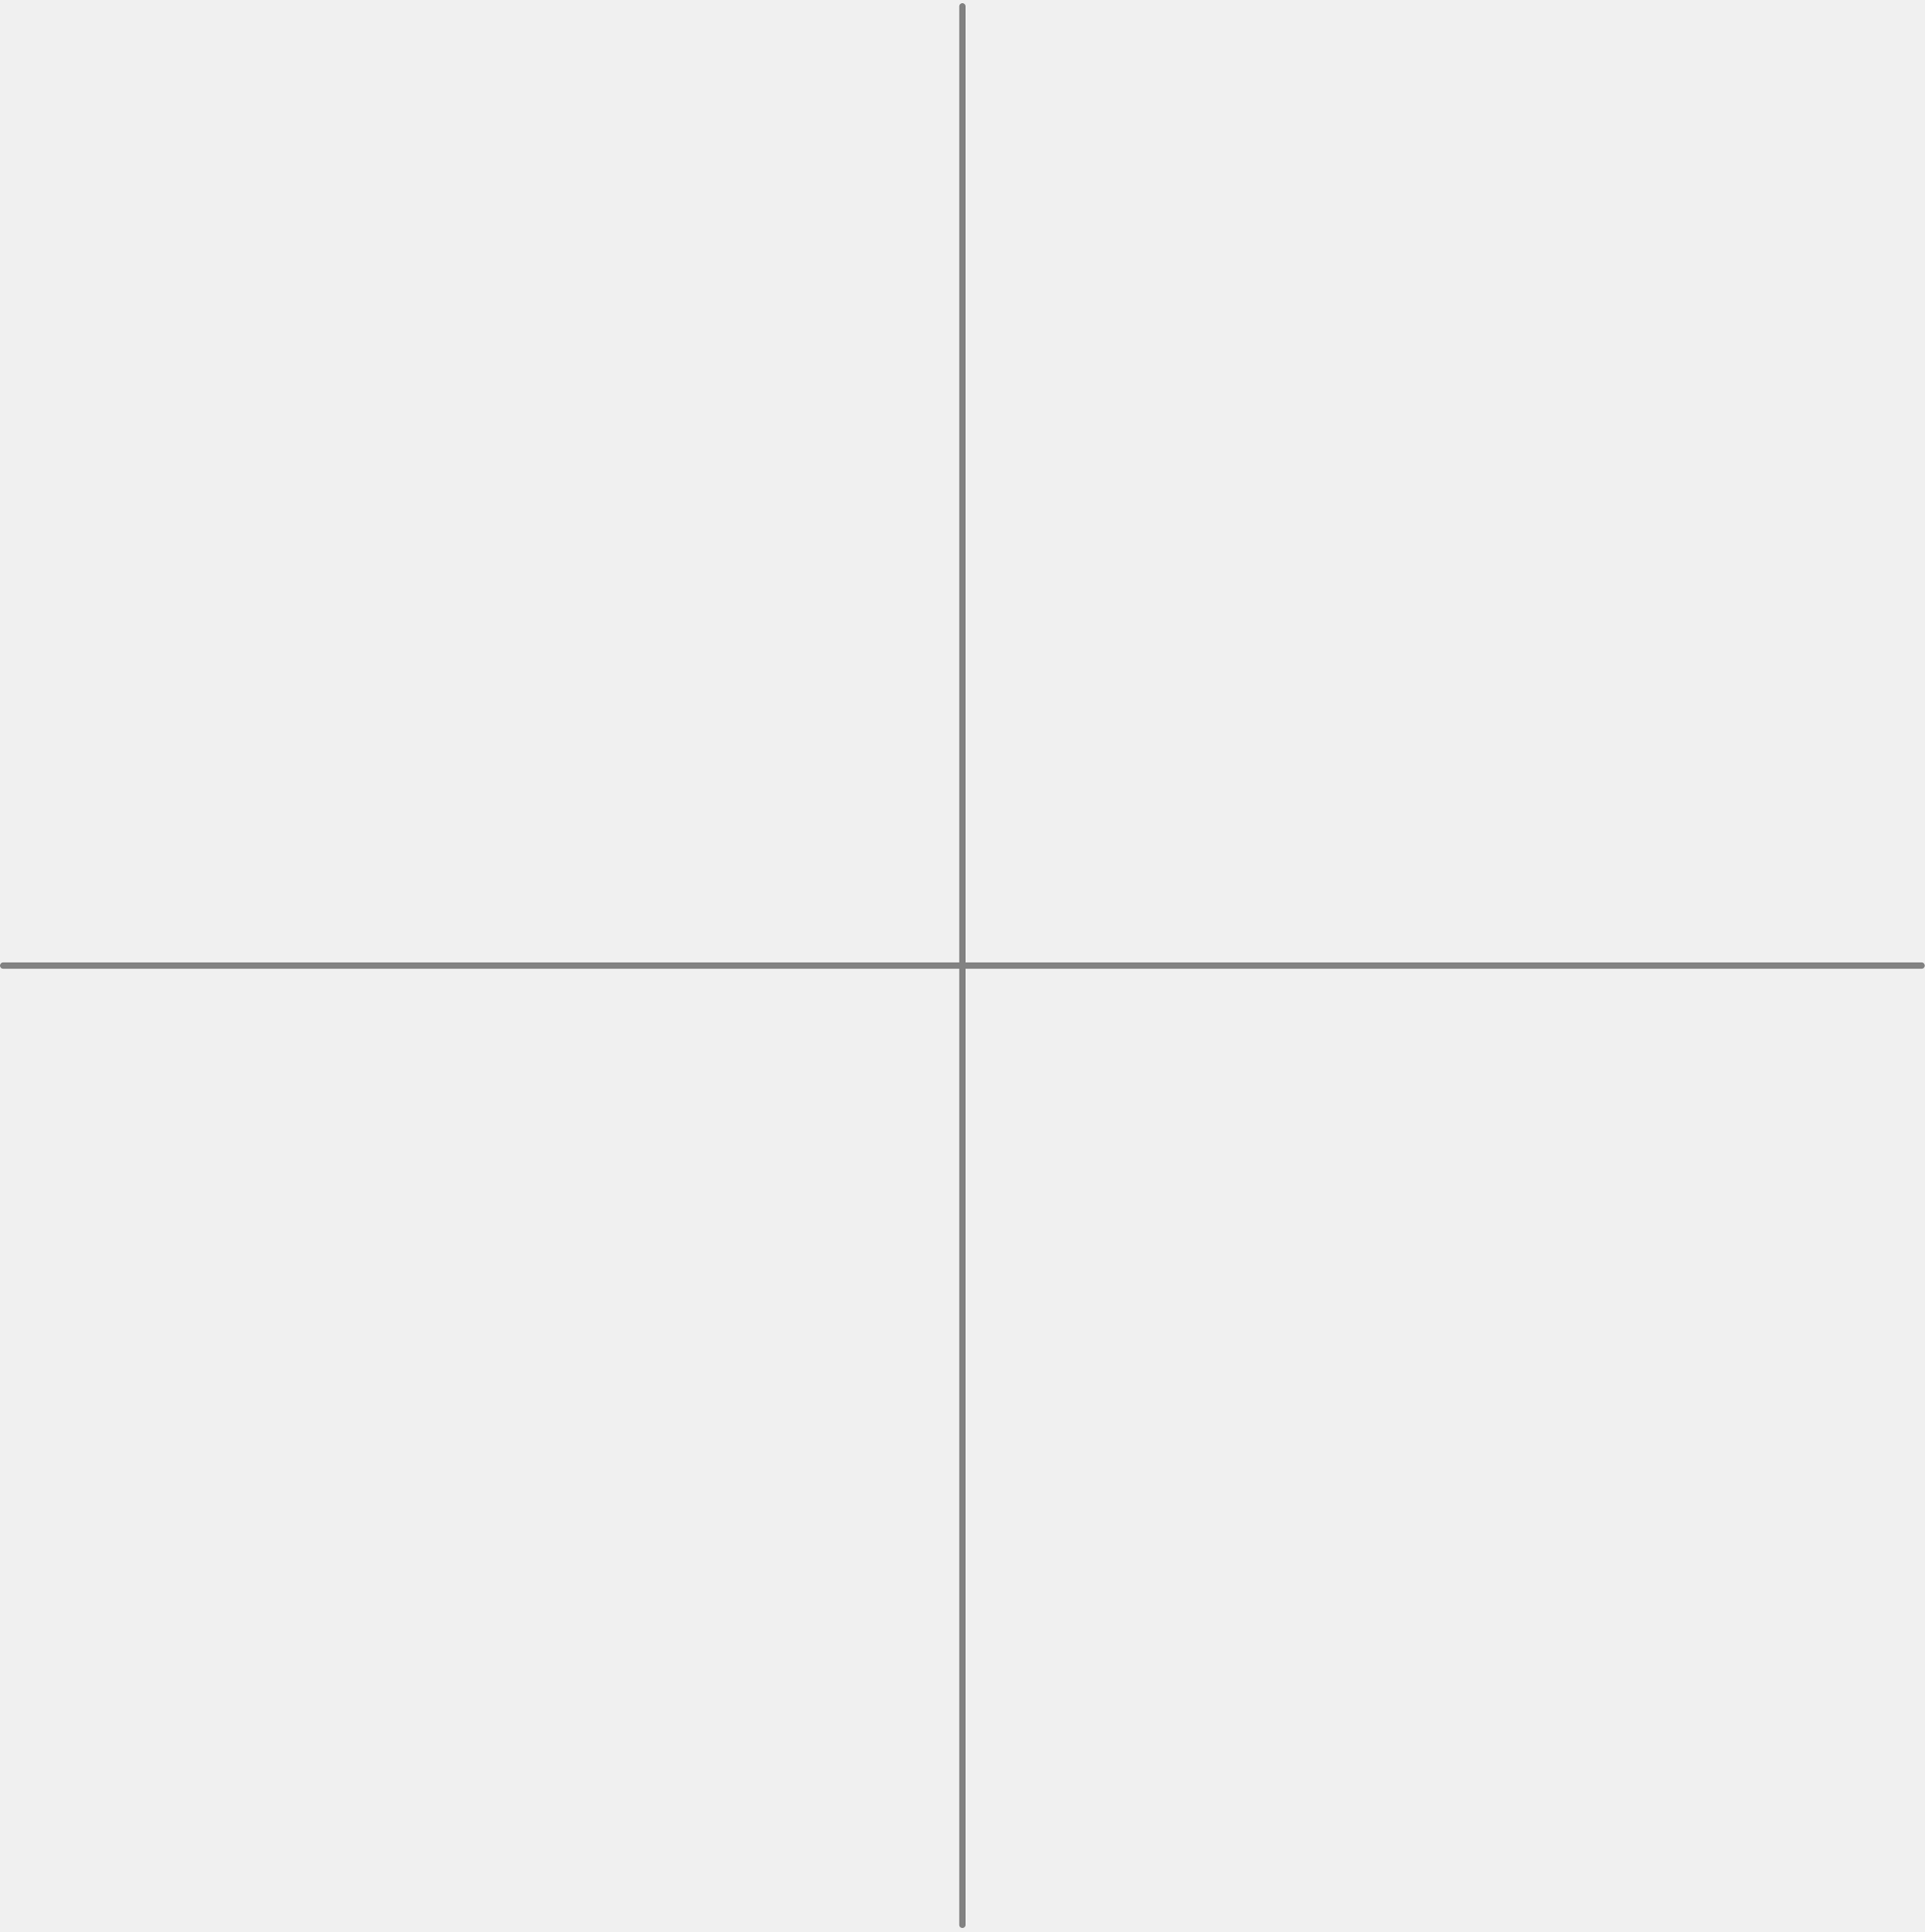
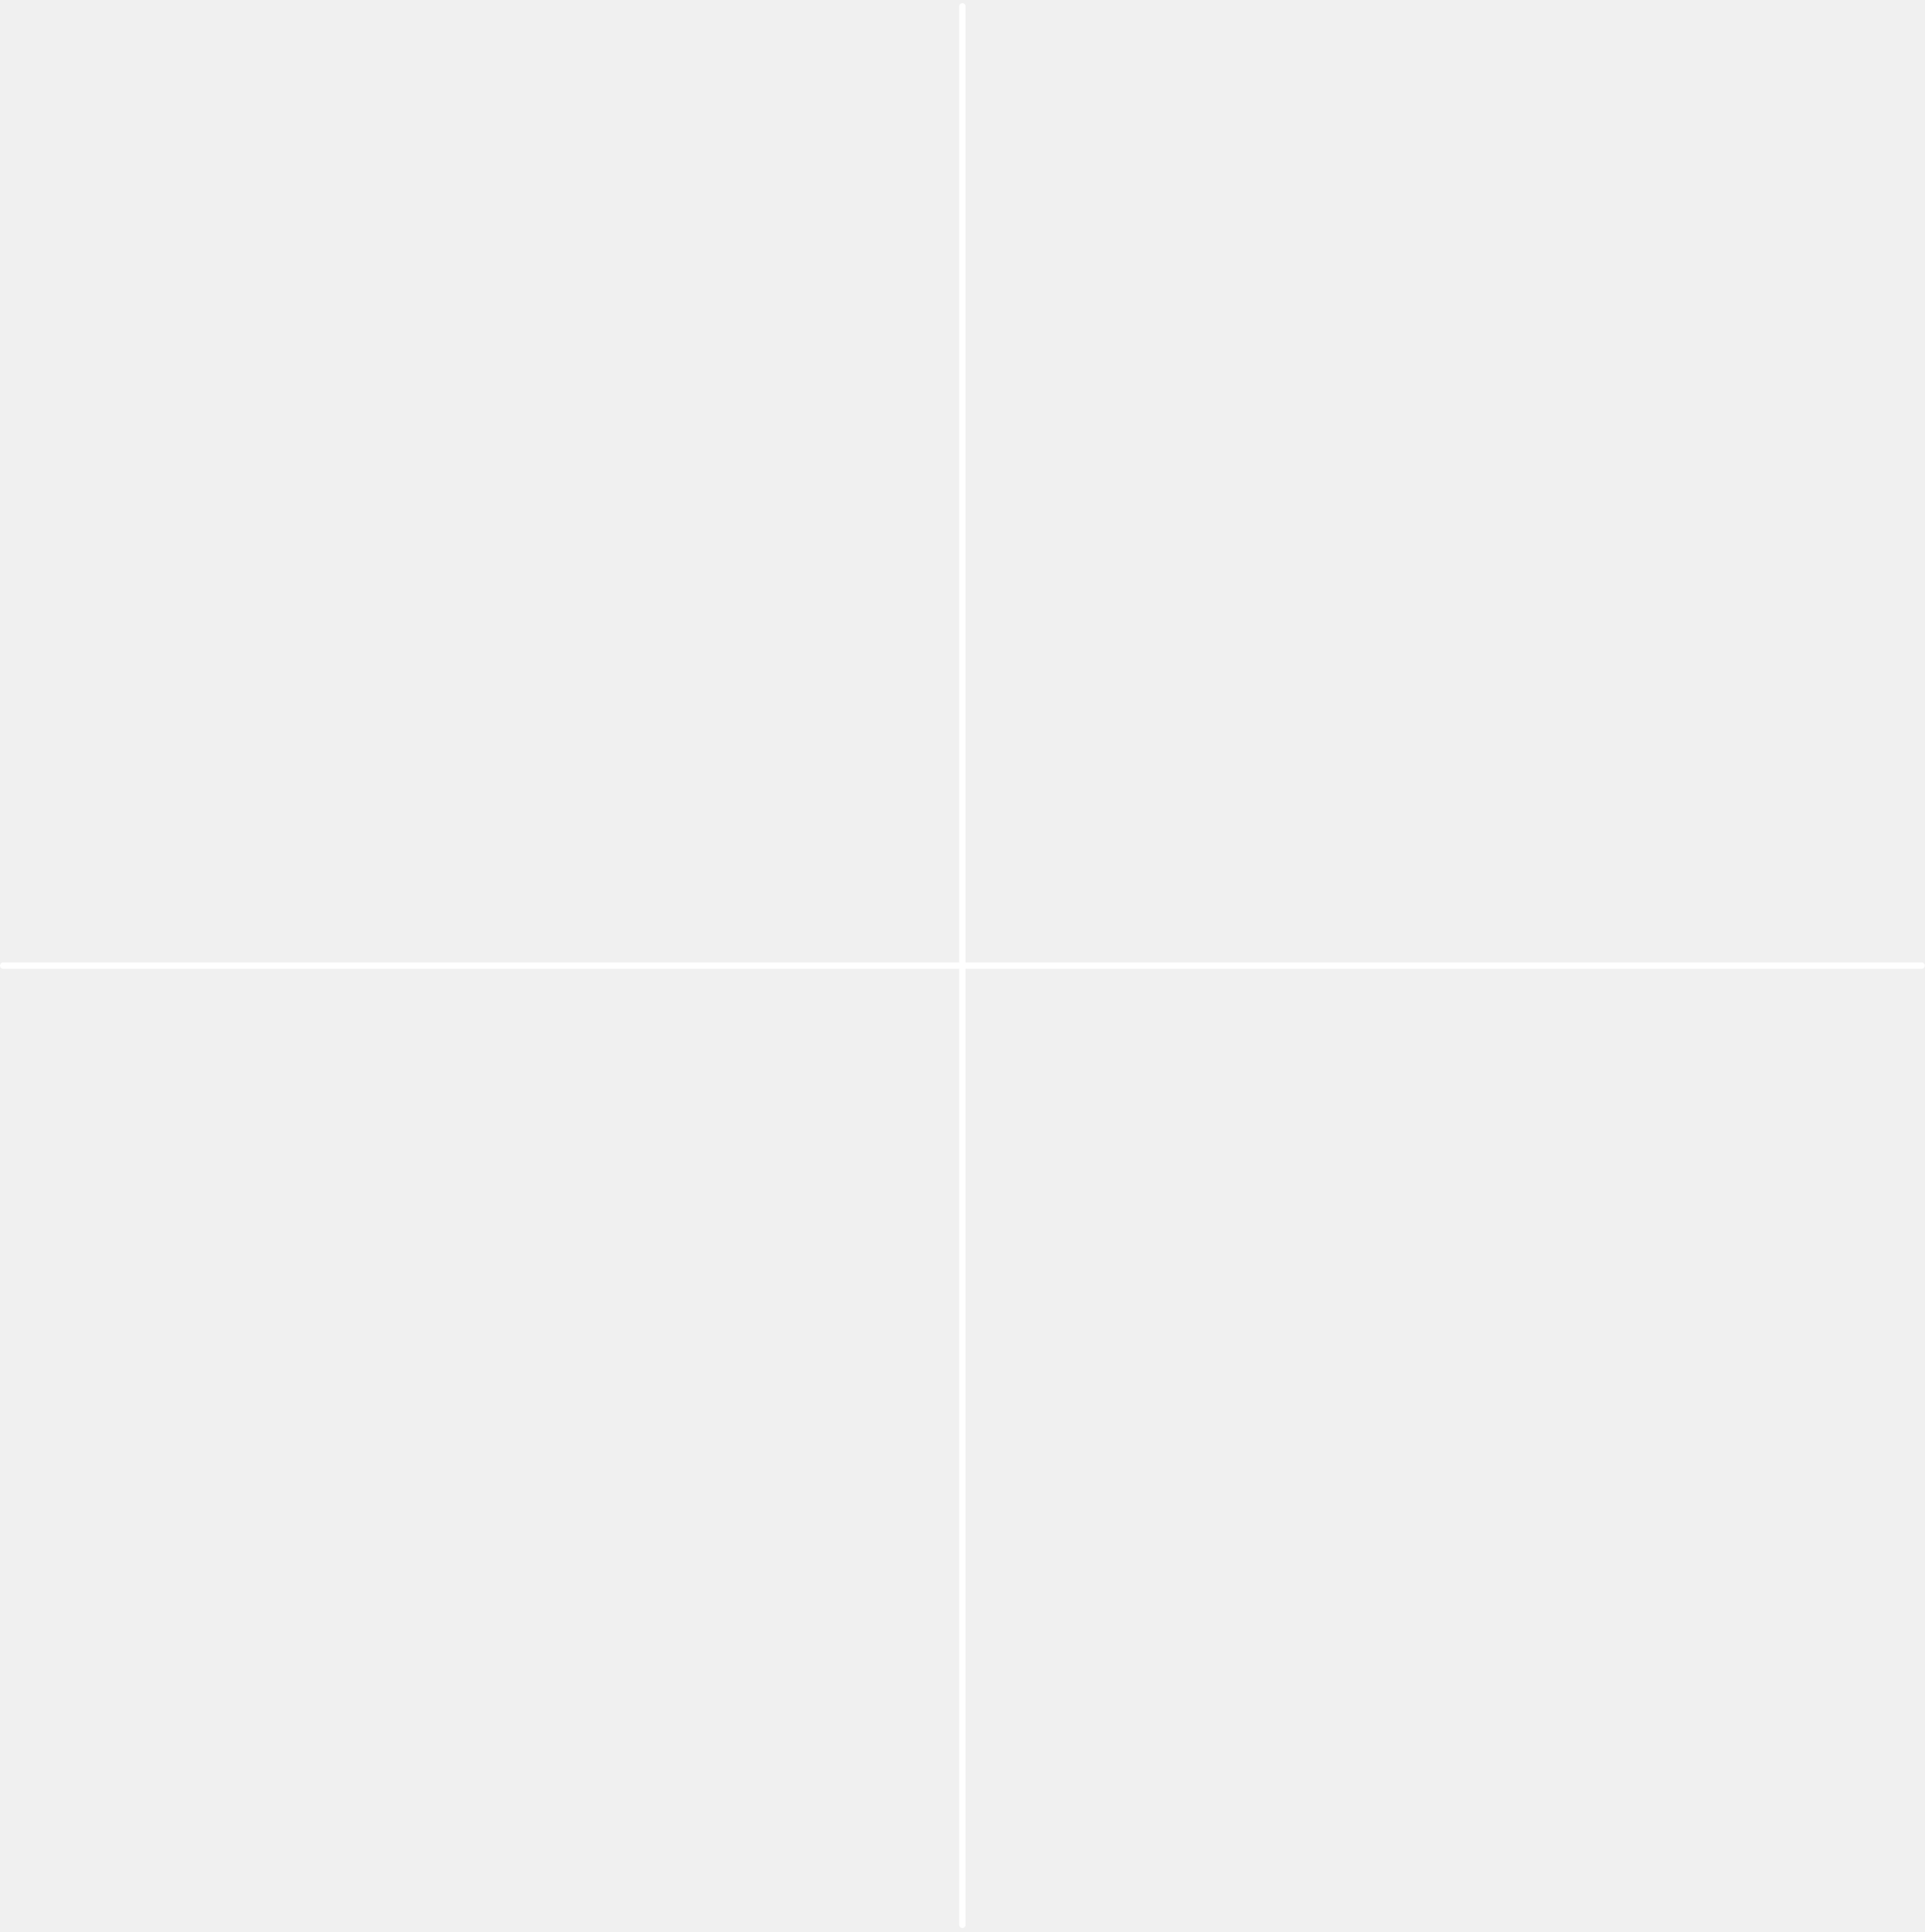
<svg xmlns="http://www.w3.org/2000/svg" xmlns:xlink="http://www.w3.org/1999/xlink" width="302" height="303" viewBox="0 0 302 303" version="1.1">
  <g id="Canvas" transform="translate(0 151)">
    <g id="Rectangle">
-       <use xlink:href="#path0_fill" transform="matrix(6.12323e-17 -1 1 6.12323e-17 150.5 151.5)" fill="#828282" />
+       <use xlink:href="#path0_fill" transform="matrix(6.12323e-17 -1 1 6.12323e-17 150.5 151.5)" fill="#FFFFFF" />
    </g>
    <g id="Rectangle">
-       <use xlink:href="#path0_fill" fill="#828282" />
+       <use xlink:href="#path0_fill" fill="#FFFFFF" />
    </g>
  </g>
  <defs>
    <path id="path0_fill" d="M 0 0.5C 0 0.224 0.224 0 0.5 0L 301.5 0C 301.776 0 302 0.224 302 0.5L 302 0.5C 302 0.776 301.776 1 301.5 1L 0.5 1C 0.224 1 0 0.776 0 0.5L 0 0.5Z" />
  </defs>
</svg>
